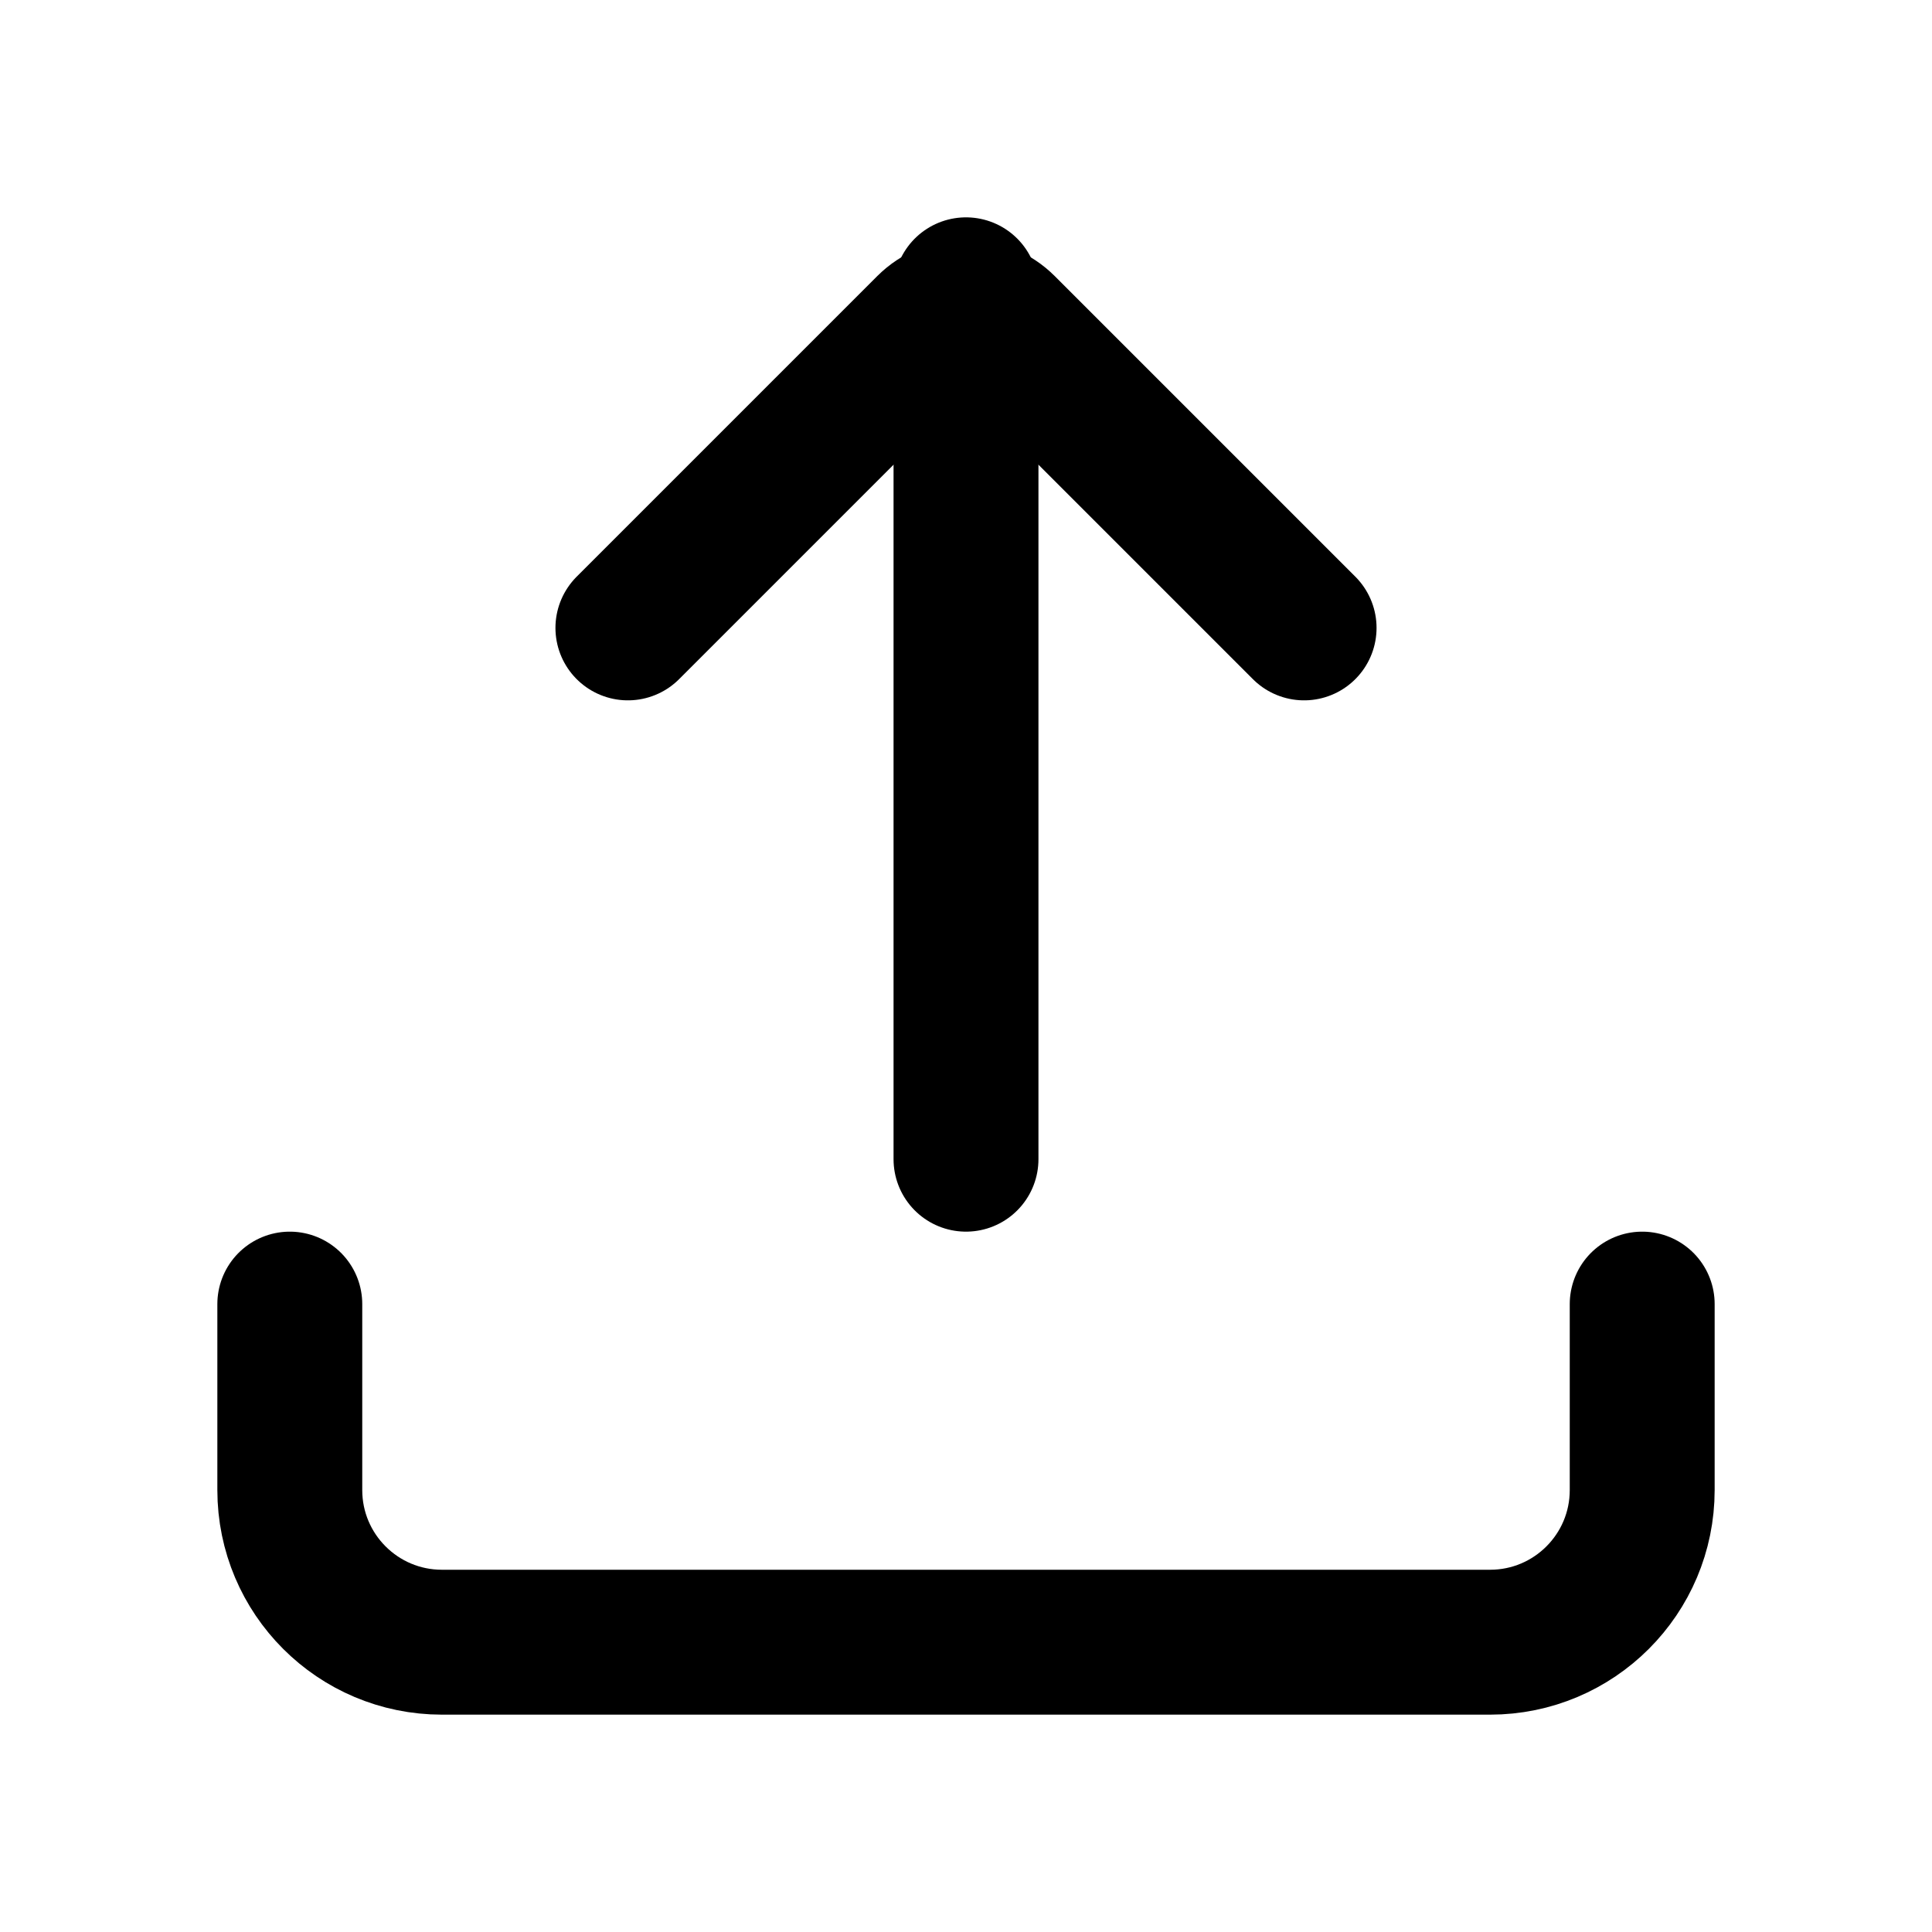
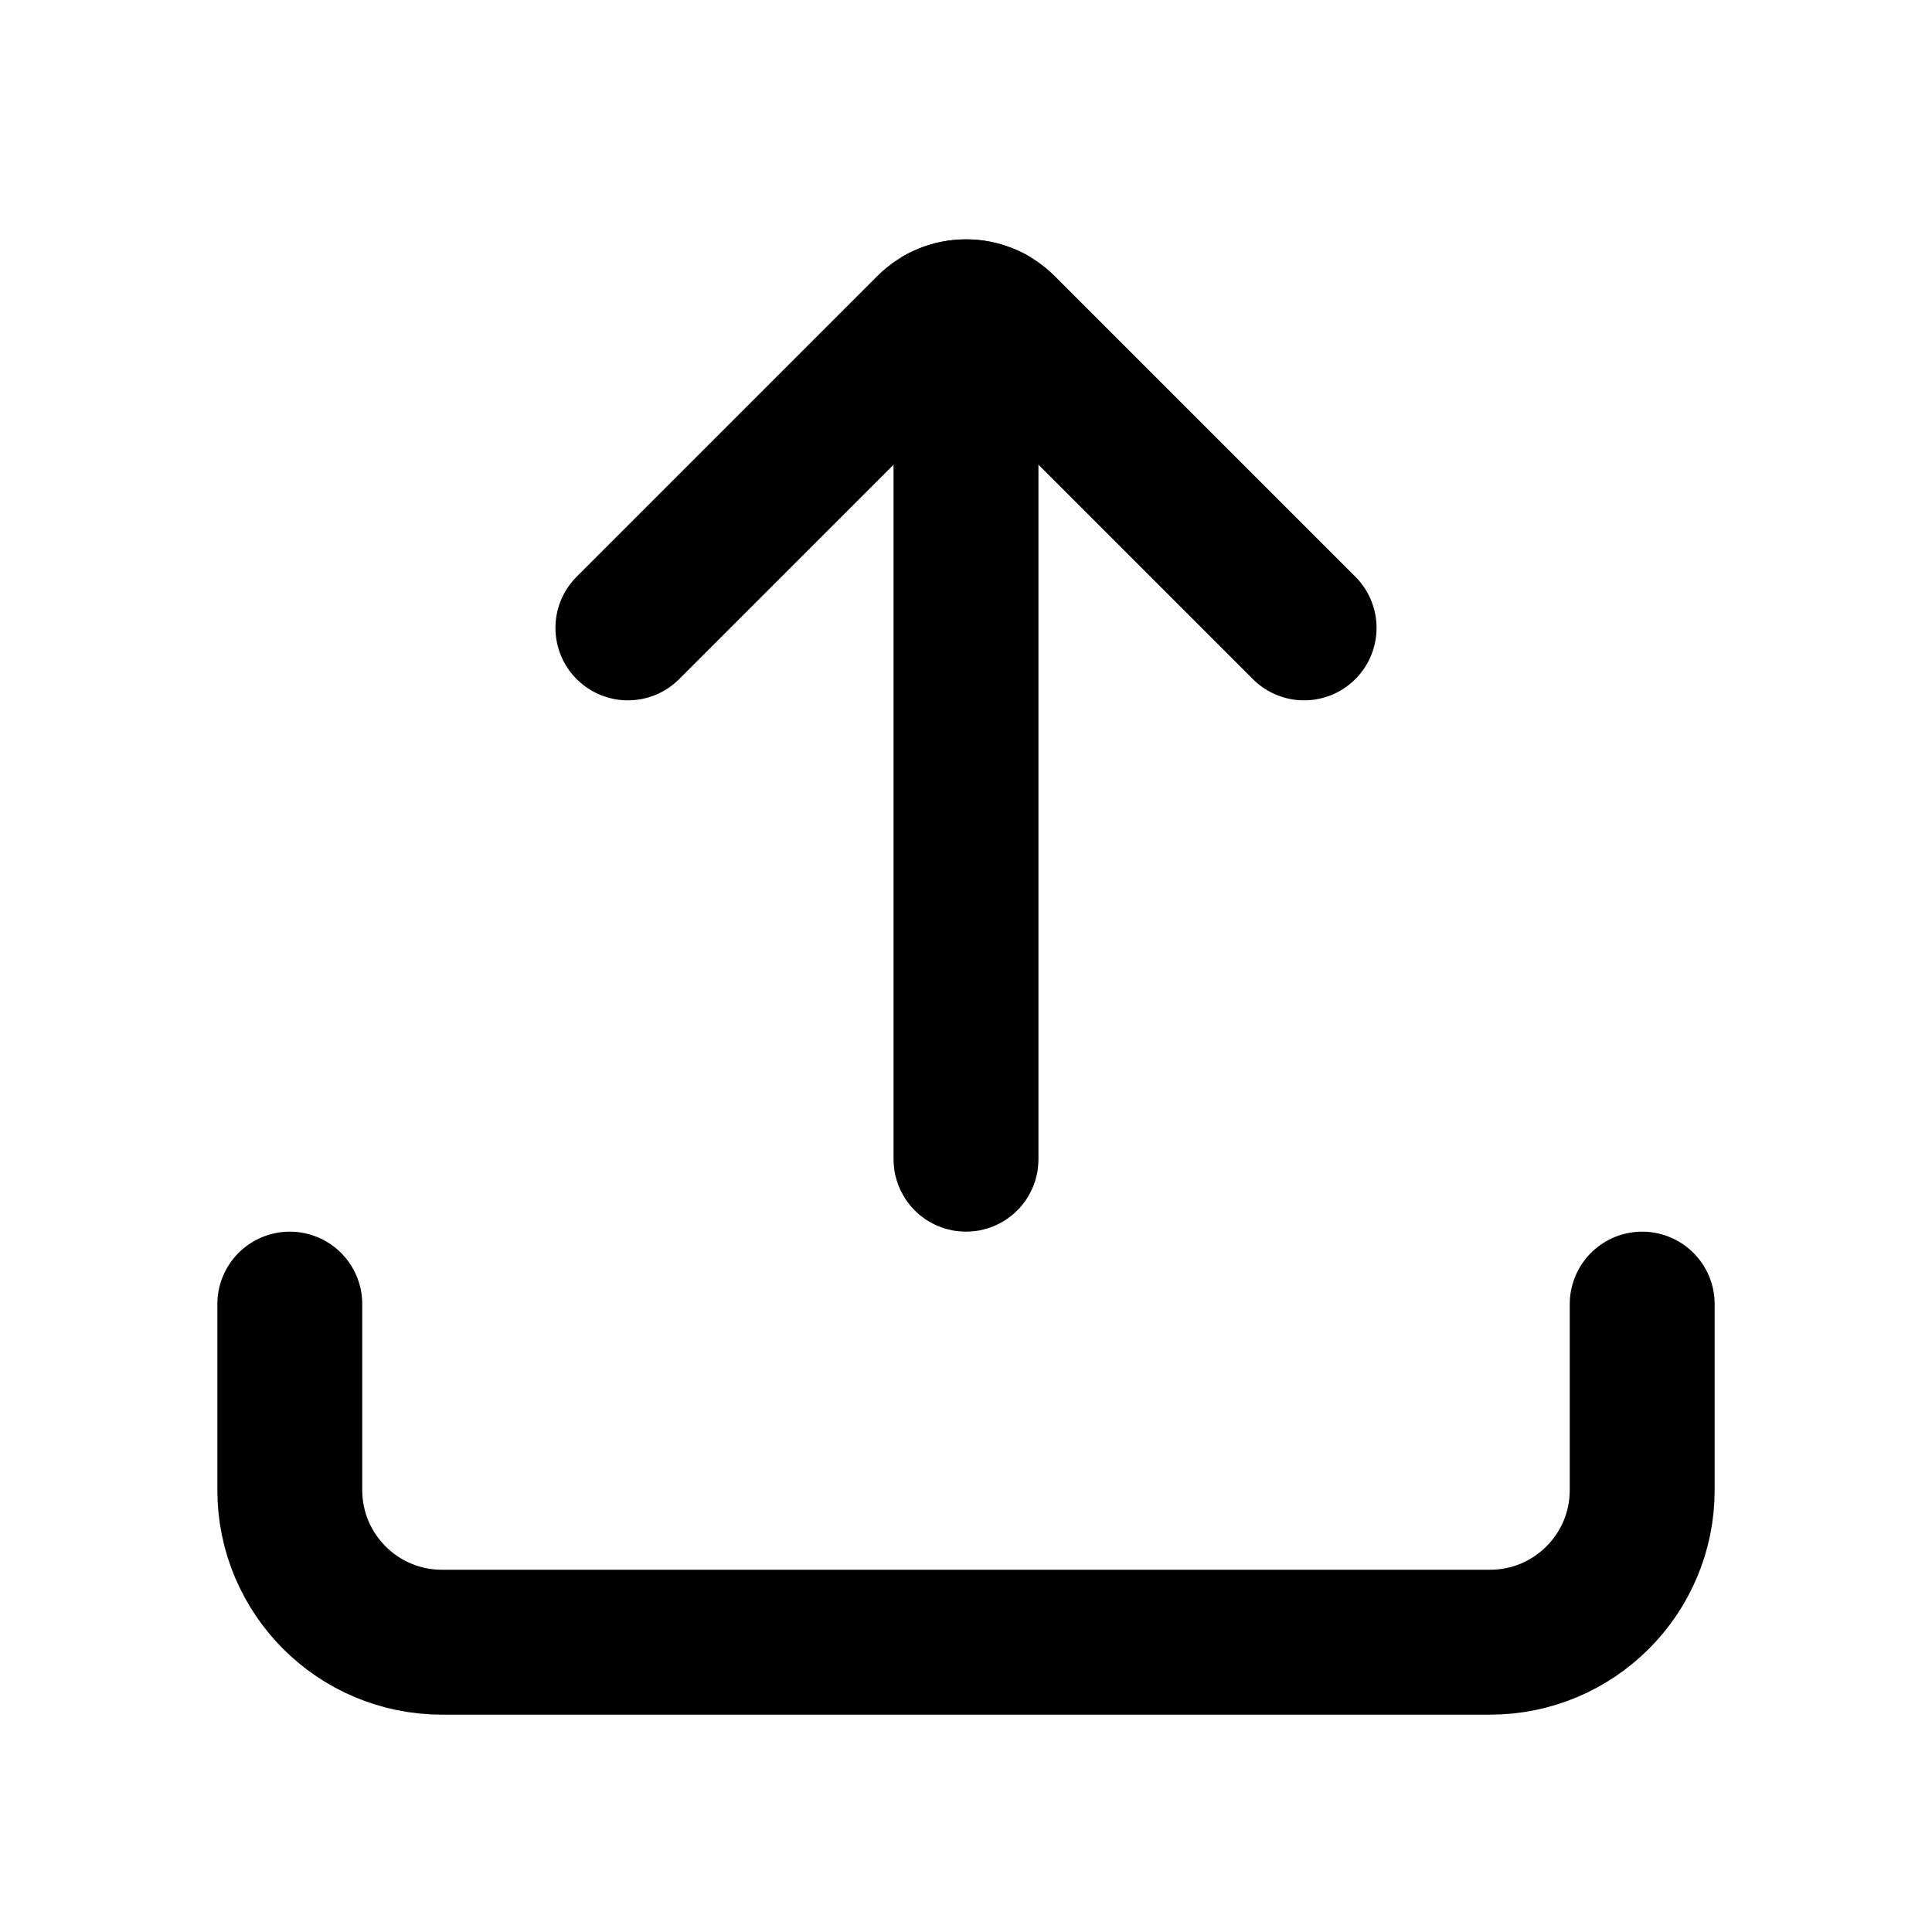
<svg xmlns="http://www.w3.org/2000/svg" width="20" height="20" viewBox="0 0 20 20" fill="none" stroke="currentColor" color="currentColor" stroke-width="1.5" stroke-linecap="round" stroke-linejoin="round" stroke-miterlimit="3" focusable="false" aria-hidden="true">
-   <path d="M10 3L10 12" />
+   <path d="M9.33 2.664Q9.32 2.683 9.311 2.703Q9.303 2.723 9.295 2.744Q9.288 2.764 9.281 2.785Q9.275 2.806 9.27 2.827Q9.265 2.849 9.261 2.87Q9.258 2.891 9.255 2.913Q9.252 2.935 9.251 2.957Q9.25 2.978 9.25 3L9.25 12Q9.25 12.018 9.251 12.037Q9.252 12.055 9.254 12.073Q9.255 12.092 9.258 12.11Q9.261 12.128 9.264 12.146Q9.268 12.164 9.273 12.182Q9.277 12.2 9.282 12.218Q9.288 12.235 9.294 12.253Q9.3 12.27 9.307 12.287Q9.314 12.304 9.322 12.321Q9.33 12.337 9.339 12.354Q9.347 12.37 9.357 12.386Q9.366 12.401 9.376 12.417Q9.387 12.432 9.398 12.447Q9.409 12.462 9.42 12.476Q9.432 12.49 9.444 12.504Q9.457 12.517 9.47 12.53Q9.483 12.543 9.496 12.556Q9.51 12.568 9.524 12.58Q9.538 12.591 9.553 12.602Q9.568 12.613 9.583 12.624Q9.599 12.634 9.614 12.643Q9.63 12.653 9.646 12.661Q9.663 12.67 9.679 12.678Q9.696 12.686 9.713 12.693Q9.73 12.7 9.747 12.706Q9.765 12.712 9.782 12.718Q9.8 12.723 9.818 12.727Q9.836 12.732 9.854 12.736Q9.872 12.739 9.89 12.742Q9.908 12.745 9.927 12.746Q9.945 12.748 9.963 12.749Q9.982 12.75 10 12.75Q10.018 12.75 10.037 12.749Q10.055 12.748 10.073 12.746Q10.092 12.745 10.11 12.742Q10.128 12.739 10.146 12.736Q10.164 12.732 10.182 12.727Q10.2 12.723 10.218 12.718Q10.235 12.712 10.253 12.706Q10.27 12.7 10.287 12.693Q10.304 12.686 10.321 12.678Q10.337 12.67 10.354 12.661Q10.37 12.653 10.386 12.643Q10.401 12.634 10.417 12.624Q10.432 12.613 10.447 12.602Q10.462 12.591 10.476 12.58Q10.49 12.568 10.504 12.556Q10.517 12.543 10.53 12.53Q10.543 12.517 10.556 12.504Q10.568 12.49 10.58 12.476Q10.591 12.462 10.602 12.447Q10.613 12.432 10.624 12.417Q10.634 12.401 10.643 12.386Q10.653 12.37 10.661 12.354Q10.67 12.337 10.678 12.321Q10.686 12.304 10.693 12.287Q10.7 12.27 10.706 12.253Q10.712 12.235 10.718 12.218Q10.723 12.2 10.727 12.182Q10.732 12.164 10.736 12.146Q10.739 12.128 10.742 12.11Q10.745 12.092 10.746 12.073Q10.748 12.055 10.749 12.037Q10.75 12.018 10.75 12L10.75 3Q10.75 2.978 10.749 2.957Q10.748 2.935 10.745 2.913Q10.742 2.891 10.739 2.87Q10.735 2.849 10.73 2.827Q10.725 2.806 10.719 2.785Q10.712 2.764 10.705 2.744Q10.697 2.723 10.689 2.703Q10.68 2.683 10.67 2.664Q10.597 2.619 10.516 2.585Q10.269 2.478 10 2.478Q9.731 2.478 9.484 2.585Q9.403 2.619 9.33 2.664Z" fill="currentColor" stroke="none" fill-rule="evenodd" />
  <path d="M6.5 6.5L9.611 3.389A0.55 0.55 0 0 1 10.389 3.389L13.5 6.5" />
  <path d="M3 13.5L3 15.425A1.575 1.575 0 0 0 4.575 17L15.425 17A1.575 1.575 0 0 0 17 15.425L17 13.5" />
</svg>
